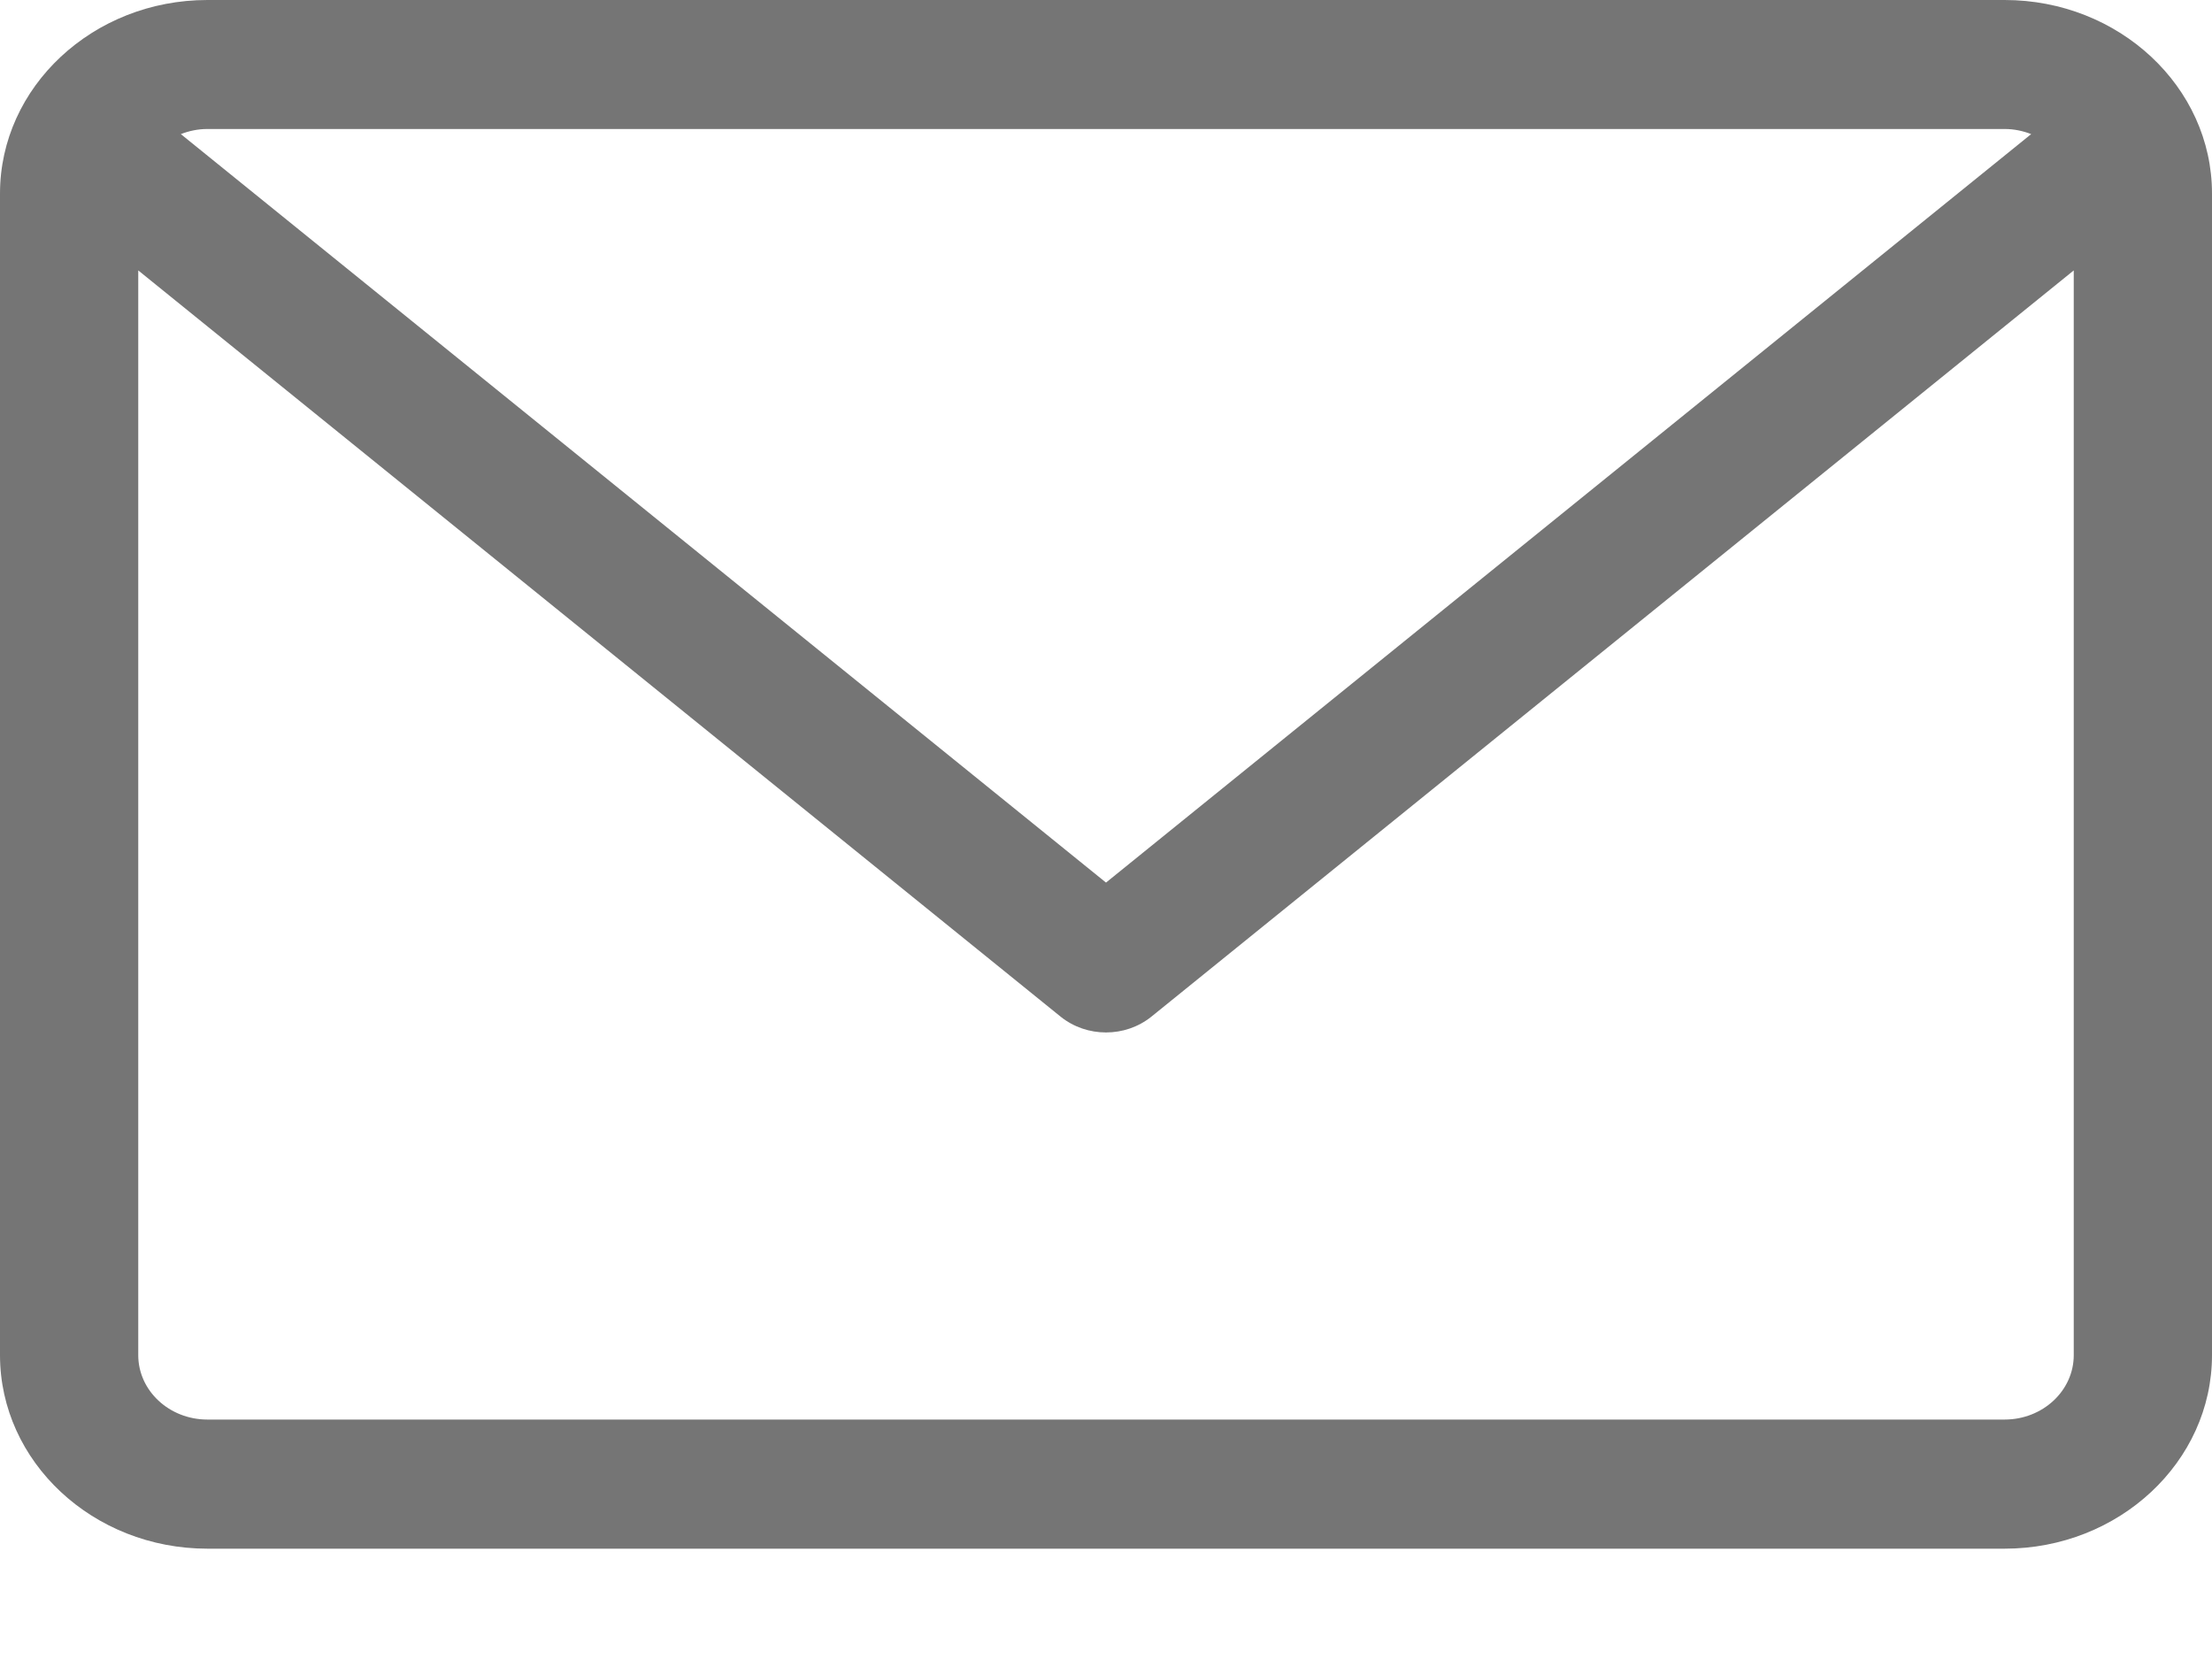
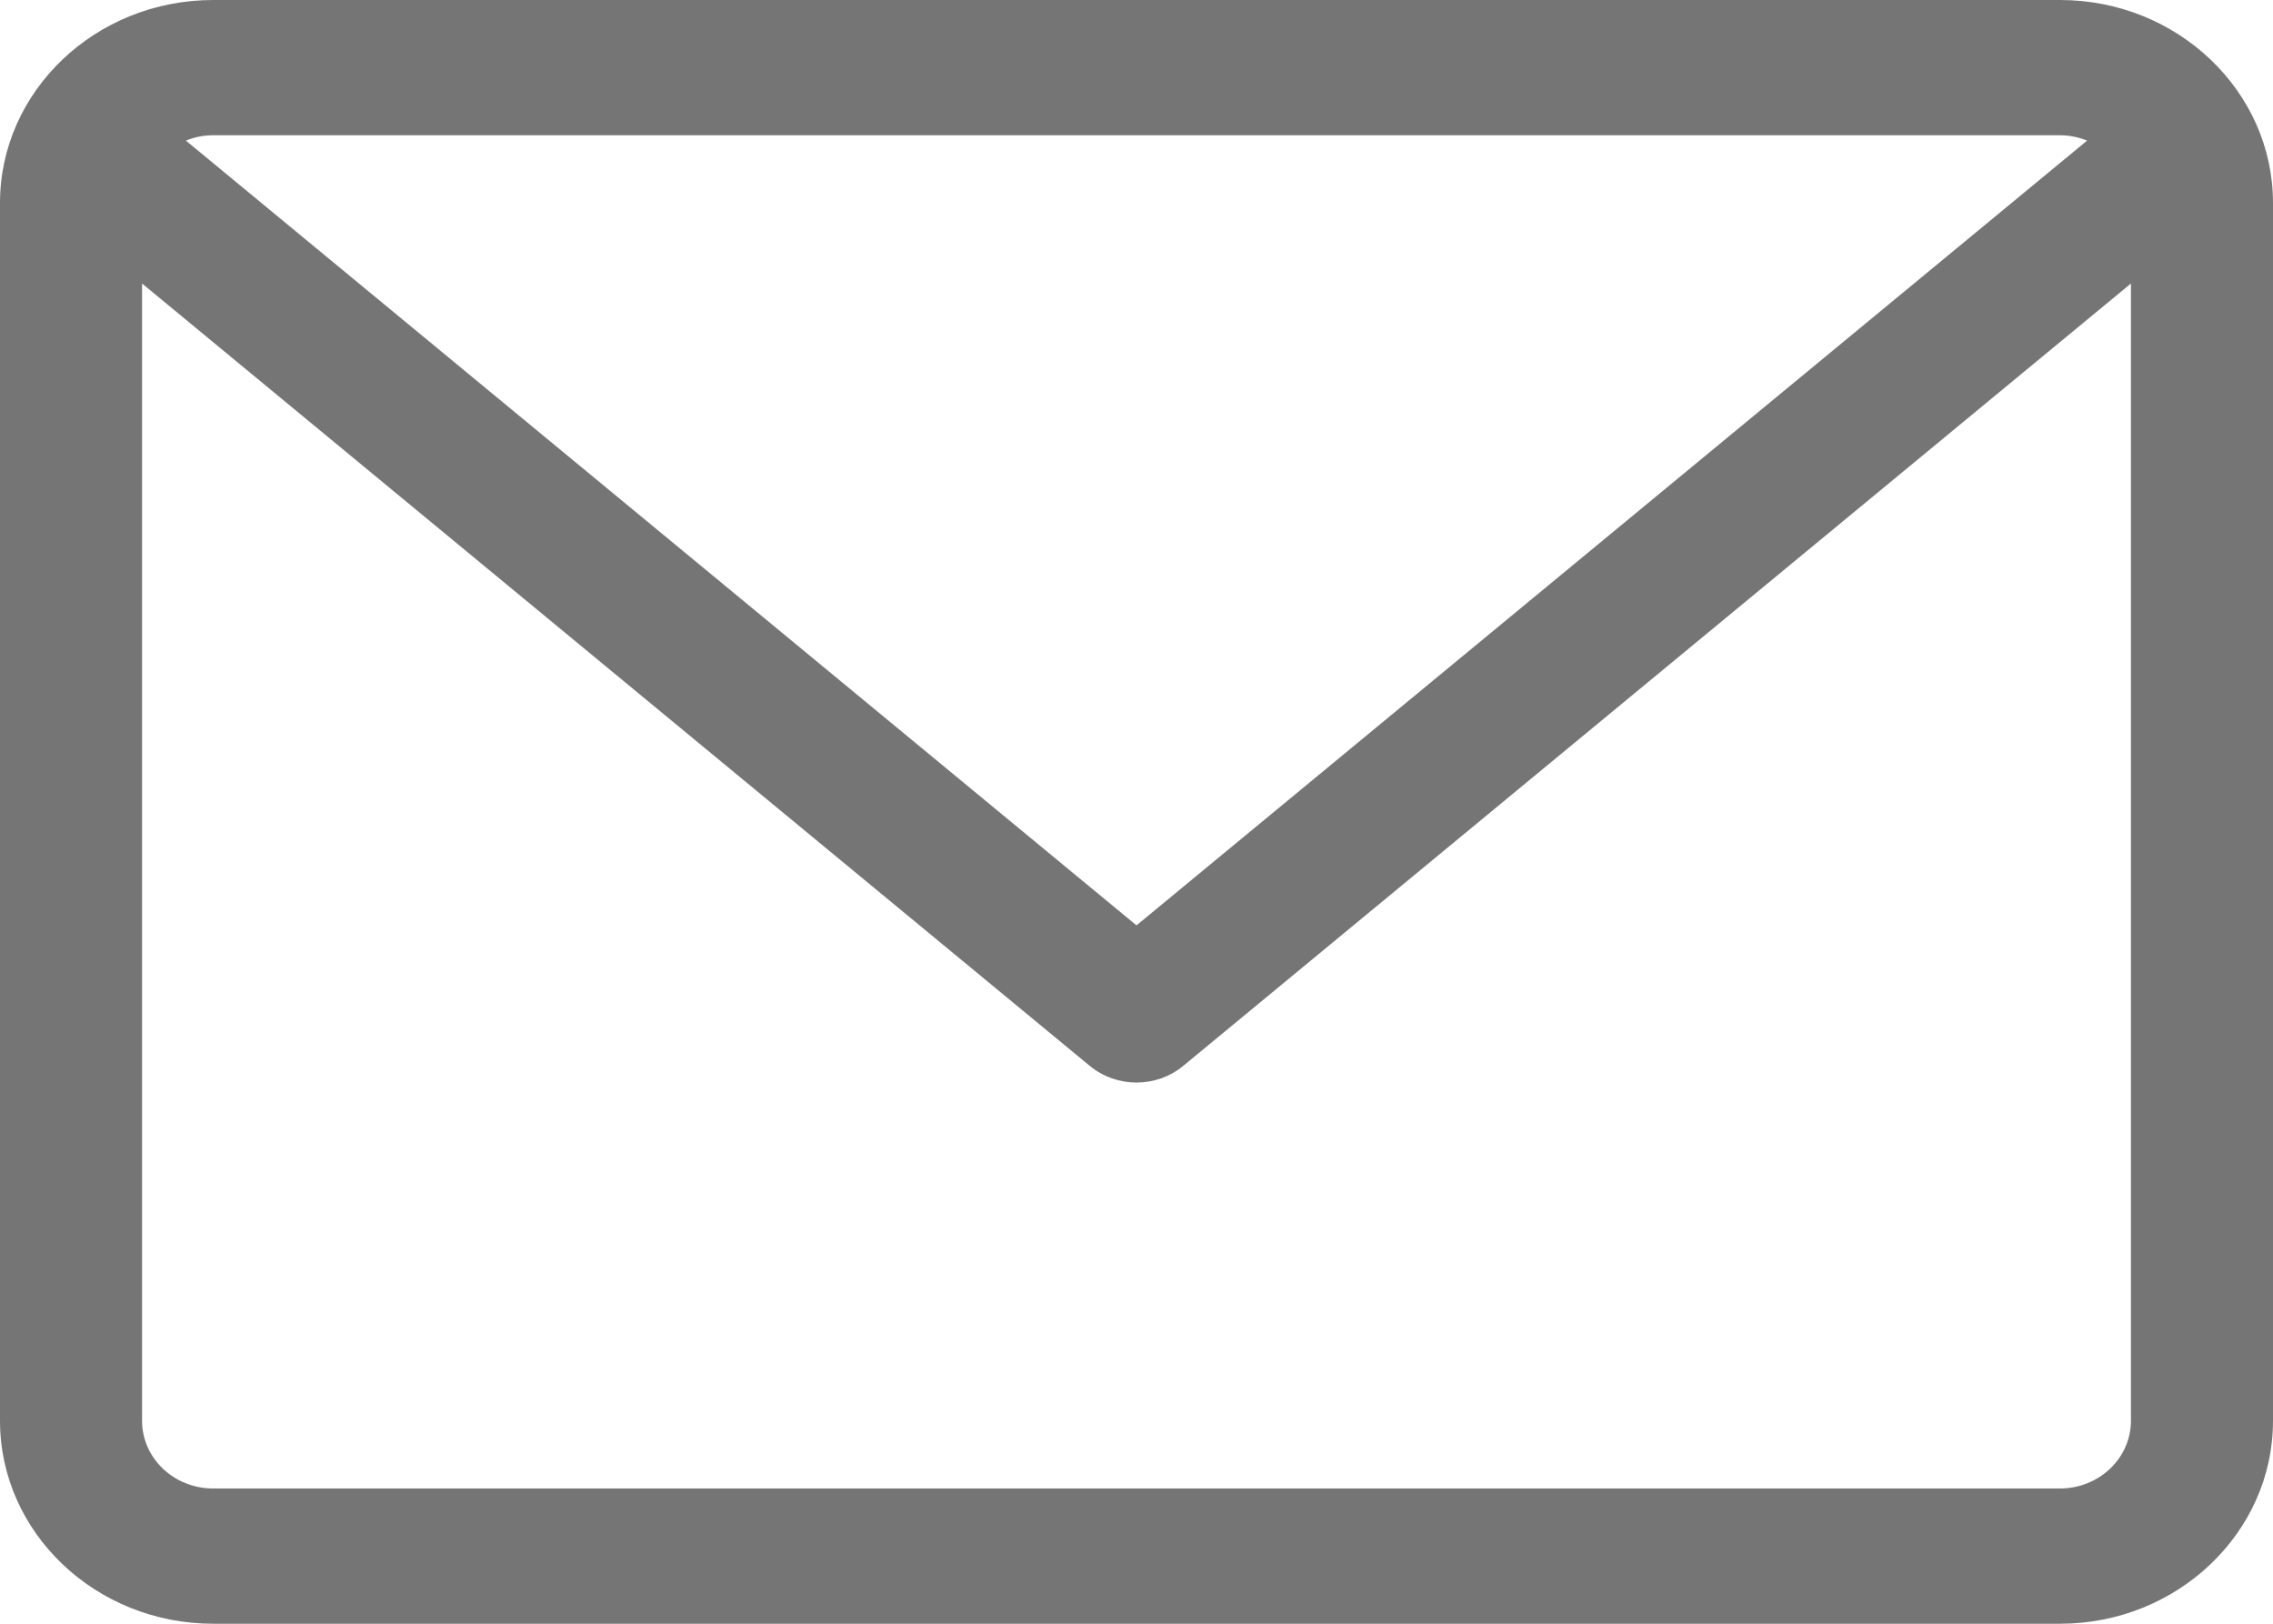
- <svg xmlns="http://www.w3.org/2000/svg" width="16" height="12" viewBox="0 0 16 12" fill="none">
-   <path d="M14.5 0H1.5C0.673 0 0 0.628 0 1.4V9.802C0 10.574 0.673 11.202 1.5 11.202H14.5C15.327 11.202 16 10.574 16 9.802V1.4C16 0.628 15.327 0 14.5 0ZM14.5 0.933C14.568 0.933 14.633 0.947 14.692 0.97L8 6.384L1.308 0.97C1.367 0.947 1.432 0.933 1.5 0.933H14.5ZM14.5 10.268H1.5C1.224 10.268 1 10.059 1 9.802V1.956L7.672 7.354C7.767 7.43 7.883 7.468 8 7.468C8.117 7.468 8.233 7.43 8.328 7.354L15 1.956V9.802C15 10.059 14.776 10.268 14.5 10.268Z" fill="#757575" />
+ <svg xmlns="http://www.w3.org/2000/svg" width="14" height="10" viewBox="0 0 14 10" fill="none">
+   <path d="M12.688 0H1.313C0.589 0 0 0.561 0 1.25V8.75C0 9.439 0.589 10 1.313 10H12.688C13.411 10 14 9.439 14 8.75V1.25C14 0.561 13.411 0 12.688 0ZM12.688 0.833C12.747 0.833 12.803 0.845 12.855 0.866L7 5.699L1.145 0.866C1.196 0.845 1.253 0.833 1.312 0.833H12.688ZM12.688 9.167H1.313C1.071 9.167 0.875 8.98 0.875 8.75V1.746L6.713 6.565C6.796 6.633 6.898 6.667 7 6.667C7.102 6.667 7.204 6.633 7.287 6.565L13.125 1.746V8.75C13.125 8.98 12.929 9.167 12.688 9.167Z" fill="#757575" />
</svg>
